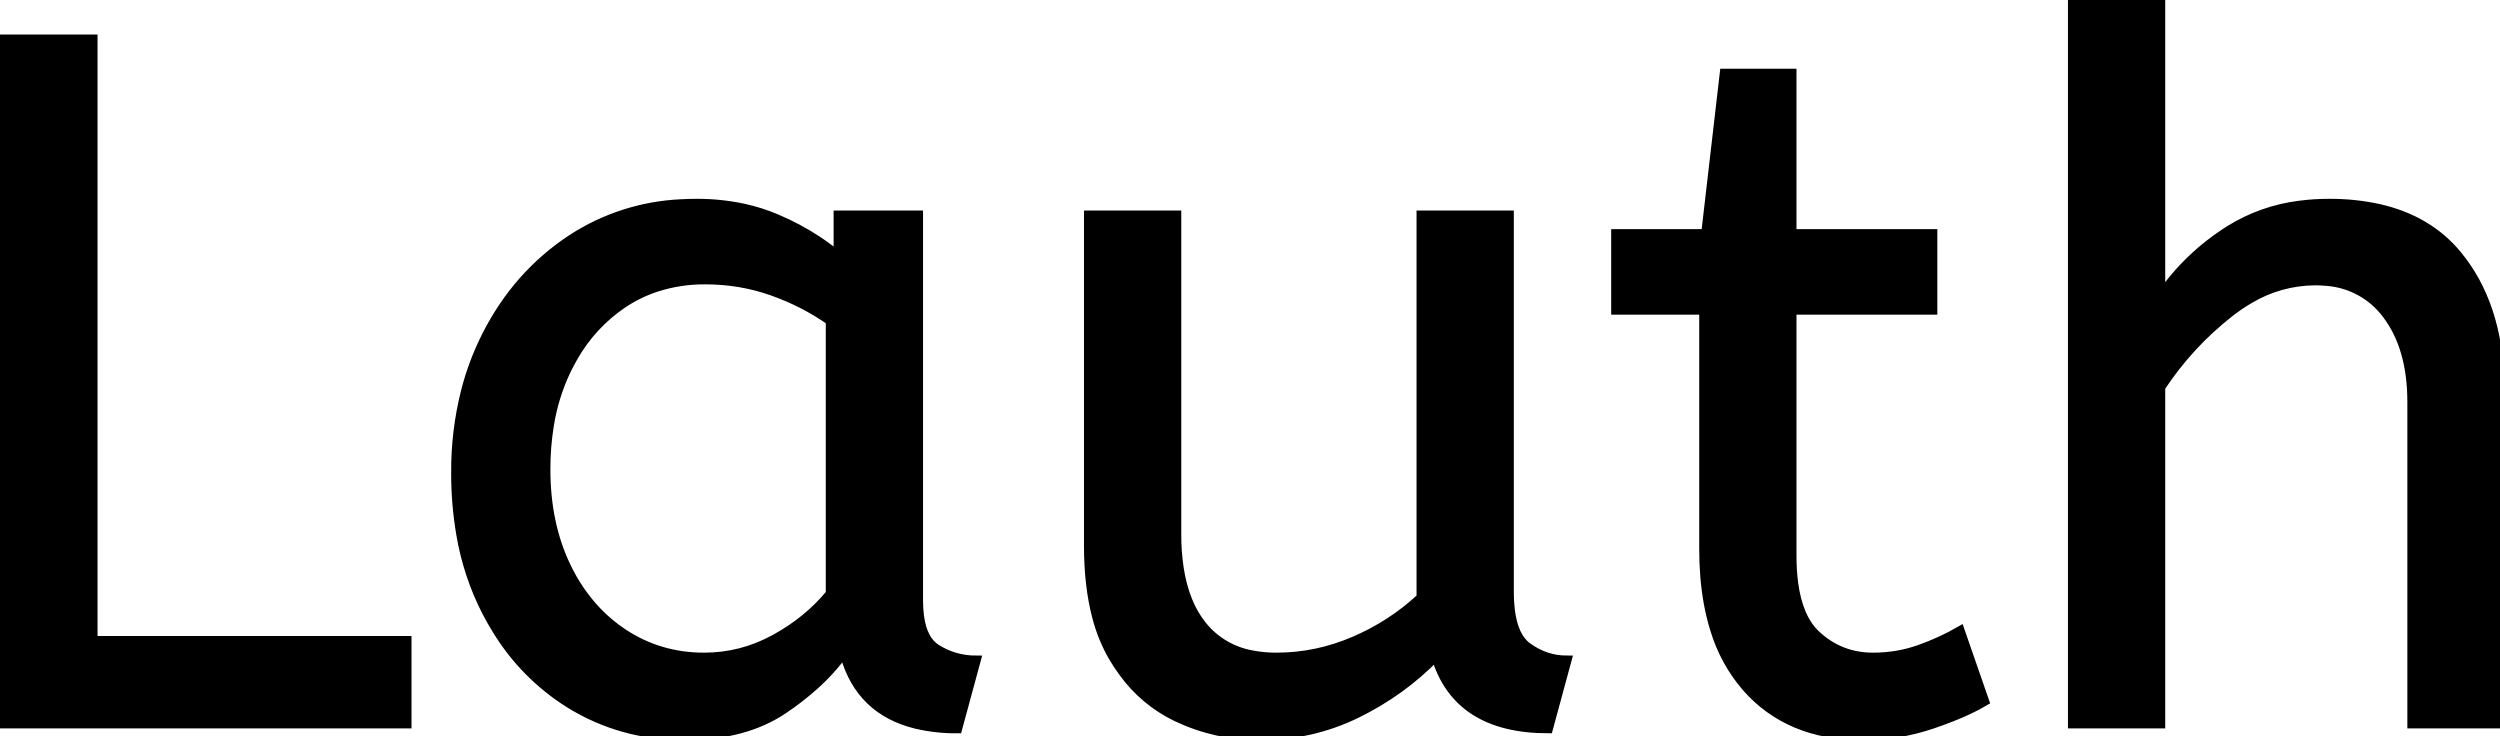
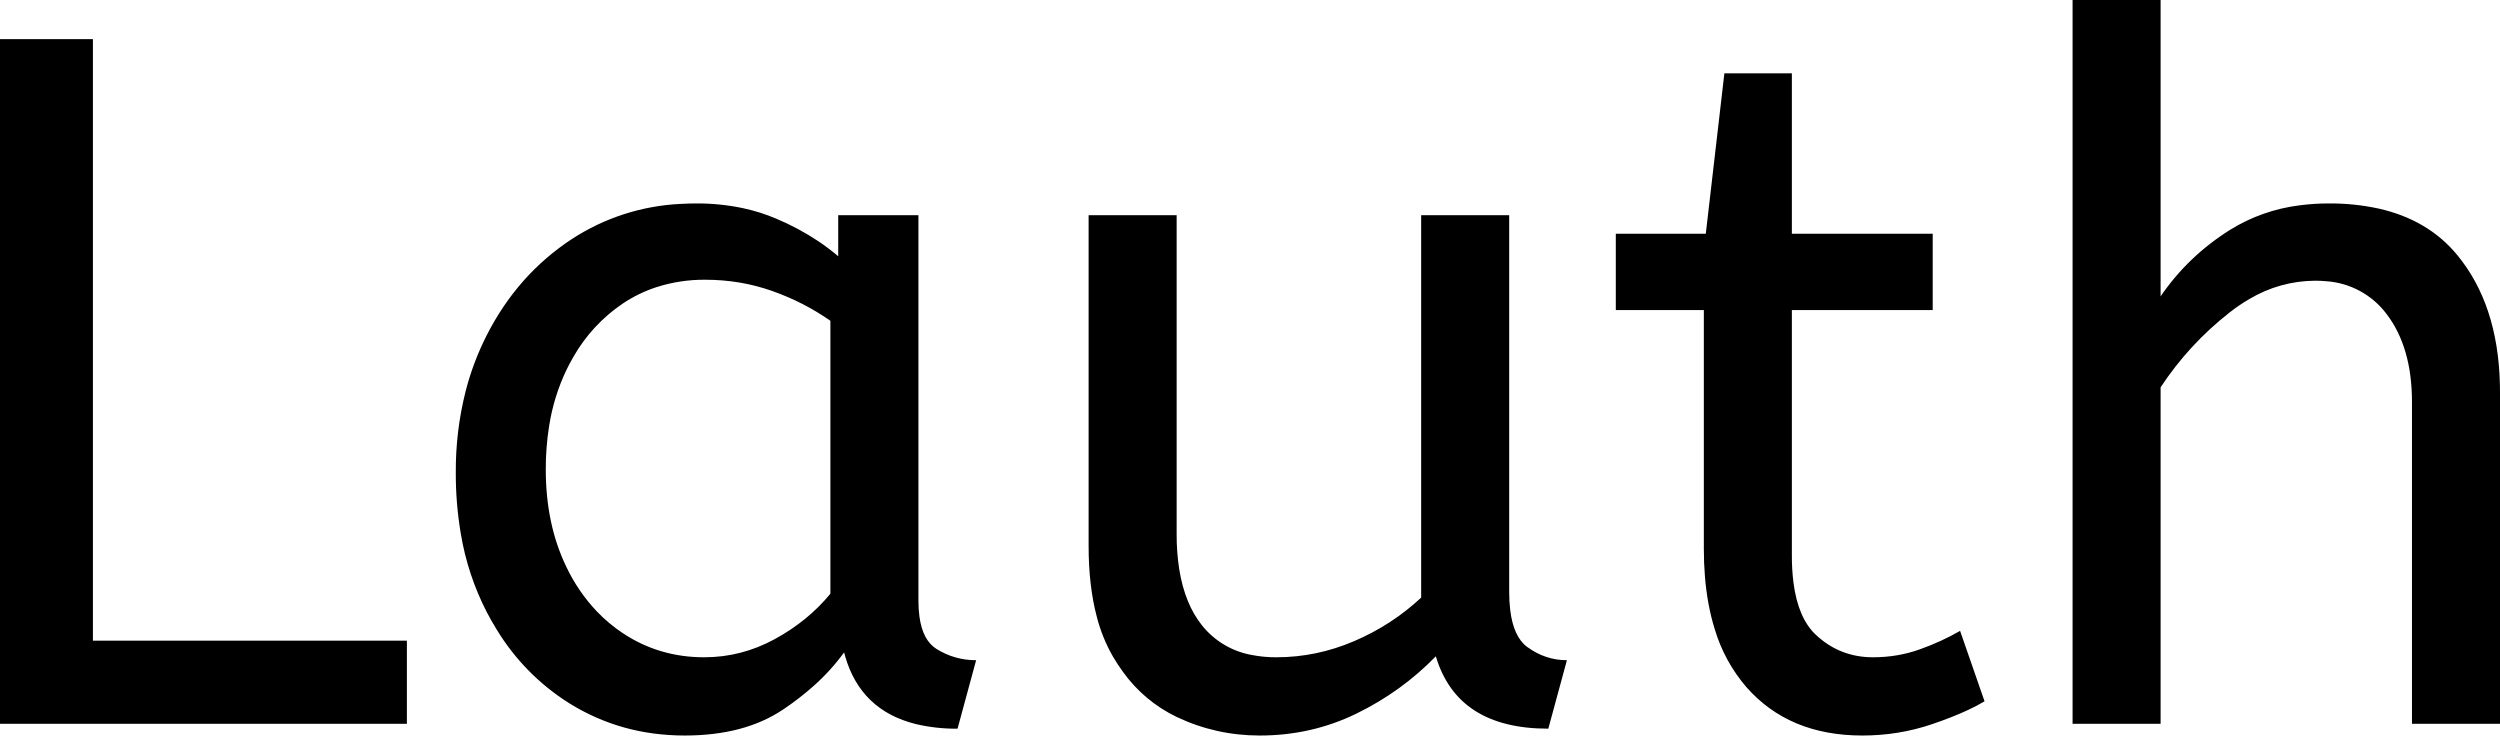
<svg xmlns="http://www.w3.org/2000/svg" viewBox="0 0 255.6 75.201">
-   <g id="svgGroup" stroke-linecap="round" fill-rule="evenodd" font-size="9pt" stroke="#000" stroke-width="0.25mm" fill="#000" style="stroke:#000;stroke-width:0.25mm;fill:#000">
+   <g id="svgGroup" stroke-linecap="round" fill-rule="evenodd" font-size="9pt" fill="#000" style="fill:#000">
    <path d="M 220.9 74 L 211.9 74 L 211.9 0 L 220.9 0 L 220.9 30.3 Q 223.7 26.2 228 23.5 A 17.572 17.572 0 0 1 235.125 20.991 A 22.595 22.595 0 0 1 238.1 20.8 A 23.225 23.225 0 0 1 243.165 21.318 Q 248.259 22.456 251.25 26.1 Q 255.375 31.126 255.588 39.209 A 33.764 33.764 0 0 1 255.6 40.1 L 255.6 74 L 246.6 74 L 246.6 41.1 Q 246.6 35.5 244 32.1 A 8.42 8.42 0 0 0 237.842 28.753 A 11.979 11.979 0 0 0 236.7 28.7 A 13.23 13.23 0 0 0 229.987 30.566 A 17.586 17.586 0 0 0 227.95 31.95 Q 223.8 35.2 220.9 39.6 L 220.9 74 Z M 111.3 55.8 L 111.3 22 L 120.3 22 L 120.3 54.6 A 22.981 22.981 0 0 0 120.554 58.134 Q 120.842 59.981 121.457 61.469 A 10.136 10.136 0 0 0 122.9 63.95 A 8.404 8.404 0 0 0 128.013 66.971 A 12.807 12.807 0 0 0 130.5 67.2 Q 134.6 67.2 138.45 65.55 Q 142.3 63.9 145.3 61.1 L 145.3 22 L 154.3 22 L 154.3 60.5 A 15.602 15.602 0 0 0 154.402 62.354 Q 154.734 65.116 156.15 66.15 Q 158 67.5 160.2 67.5 L 158.3 74.5 Q 149 74.5 146.8 67.1 Q 143.3 70.7 138.7 72.95 Q 134.1 75.2 128.8 75.2 Q 124.3 75.2 120.3 73.3 A 14.441 14.441 0 0 1 114.79 68.661 A 18.266 18.266 0 0 1 113.8 67.15 A 16.24 16.24 0 0 1 112.136 63.057 Q 111.3 59.905 111.3 55.8 Z M 174.2 56.1 L 174.2 31.7 L 165.2 31.7 L 165.2 23.9 L 174.4 23.9 L 176.3 7.5 L 183.2 7.5 L 183.2 23.9 L 197.6 23.9 L 197.6 31.7 L 183.2 31.7 L 183.2 56.8 A 21.559 21.559 0 0 0 183.368 59.596 Q 183.841 63.202 185.65 64.9 Q 188.1 67.2 191.5 67.2 Q 194 67.2 196.25 66.4 Q 198.5 65.6 200.4 64.5 L 202.9 71.7 A 18.546 18.546 0 0 1 201.282 72.556 Q 200.48 72.935 199.534 73.308 A 43.365 43.365 0 0 1 197.5 74.05 Q 194.1 75.2 190.4 75.2 Q 182.9 75.2 178.55 70.25 A 16.116 16.116 0 0 1 175.322 64.348 Q 174.559 61.917 174.315 58.98 A 34.777 34.777 0 0 1 174.2 56.1 Z M 41.6 74 L 0 74 L 0 4 L 9.5 4 L 9.5 65.5 L 41.6 65.5 L 41.6 74 Z M 85.7 26.2 L 85.7 22 L 93.9 22 L 93.9 61.4 A 12.15 12.15 0 0 0 94.002 63.036 Q 94.334 65.47 95.75 66.35 Q 97.6 67.5 99.8 67.5 L 97.9 74.5 A 17.722 17.722 0 0 1 93.635 74.028 Q 87.998 72.628 86.403 67.08 A 13.59 13.59 0 0 1 86.3 66.7 A 21.307 21.307 0 0 1 83.19 70.126 A 28.498 28.498 0 0 1 80.05 72.55 Q 76.1 75.2 70 75.2 Q 63.5 75.2 58.2 71.9 A 22.947 22.947 0 0 1 50.787 64.373 A 27.923 27.923 0 0 1 49.75 62.55 A 27.228 27.228 0 0 1 47.12 54.608 A 36.644 36.644 0 0 1 46.6 48.3 A 33.142 33.142 0 0 1 47.597 40.031 A 27.968 27.968 0 0 1 49.75 34.3 Q 52.9 28.1 58.45 24.45 A 22.297 22.297 0 0 1 69.645 20.844 A 27.388 27.388 0 0 1 71.2 20.8 A 22.584 22.584 0 0 1 75.994 21.29 A 18.703 18.703 0 0 1 79.35 22.35 A 26.002 26.002 0 0 1 83.637 24.644 A 22.103 22.103 0 0 1 85.7 26.2 Z M 84.9 60.7 L 84.9 32.8 Q 82.2 30.9 78.95 29.75 Q 75.7 28.6 72.1 28.6 A 15.924 15.924 0 0 0 67.129 29.354 A 14.024 14.024 0 0 0 63.65 31.05 A 16.301 16.301 0 0 0 58.631 36.474 A 19.962 19.962 0 0 0 57.9 37.85 A 20.663 20.663 0 0 0 56.147 43.527 A 27.678 27.678 0 0 0 55.8 48 Q 55.8 53.6 57.9 57.95 A 17.602 17.602 0 0 0 61.006 62.496 A 15.697 15.697 0 0 0 63.7 64.75 Q 67.4 67.2 72 67.2 Q 75.8 67.2 79.2 65.35 Q 82.6 63.5 84.9 60.7 Z" vector-effect="non-scaling-stroke" />
  </g>
</svg>
